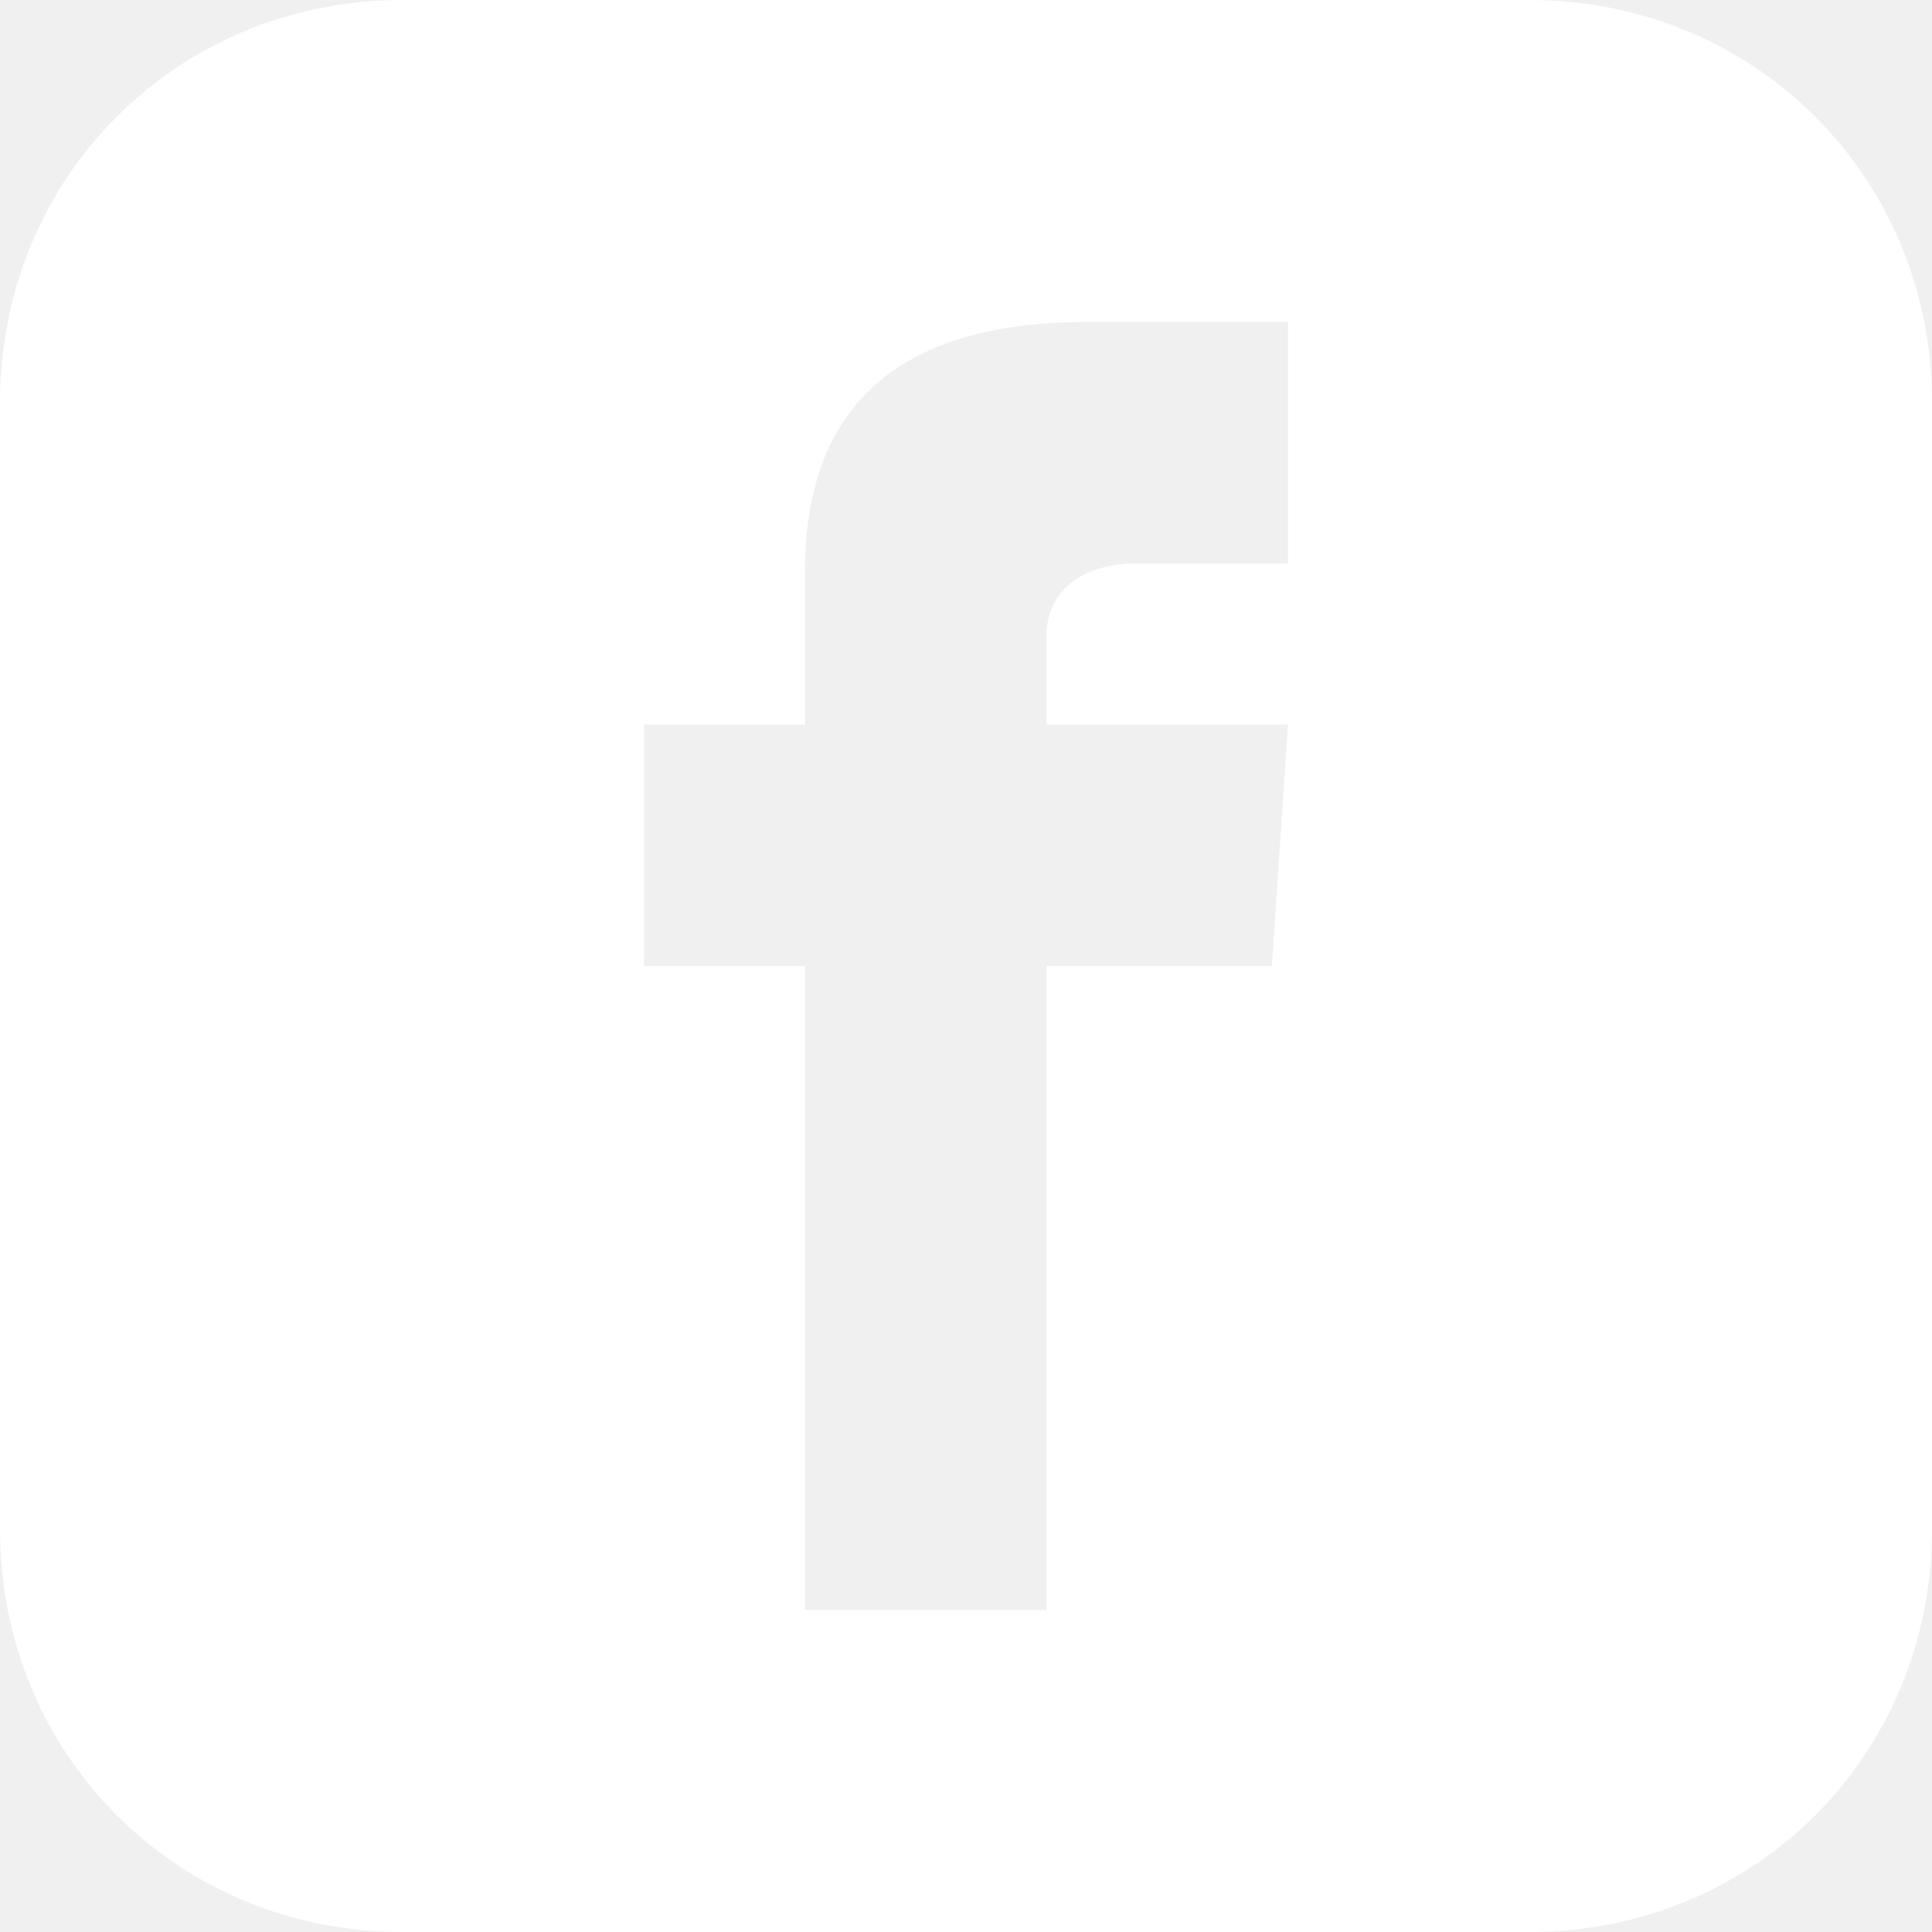
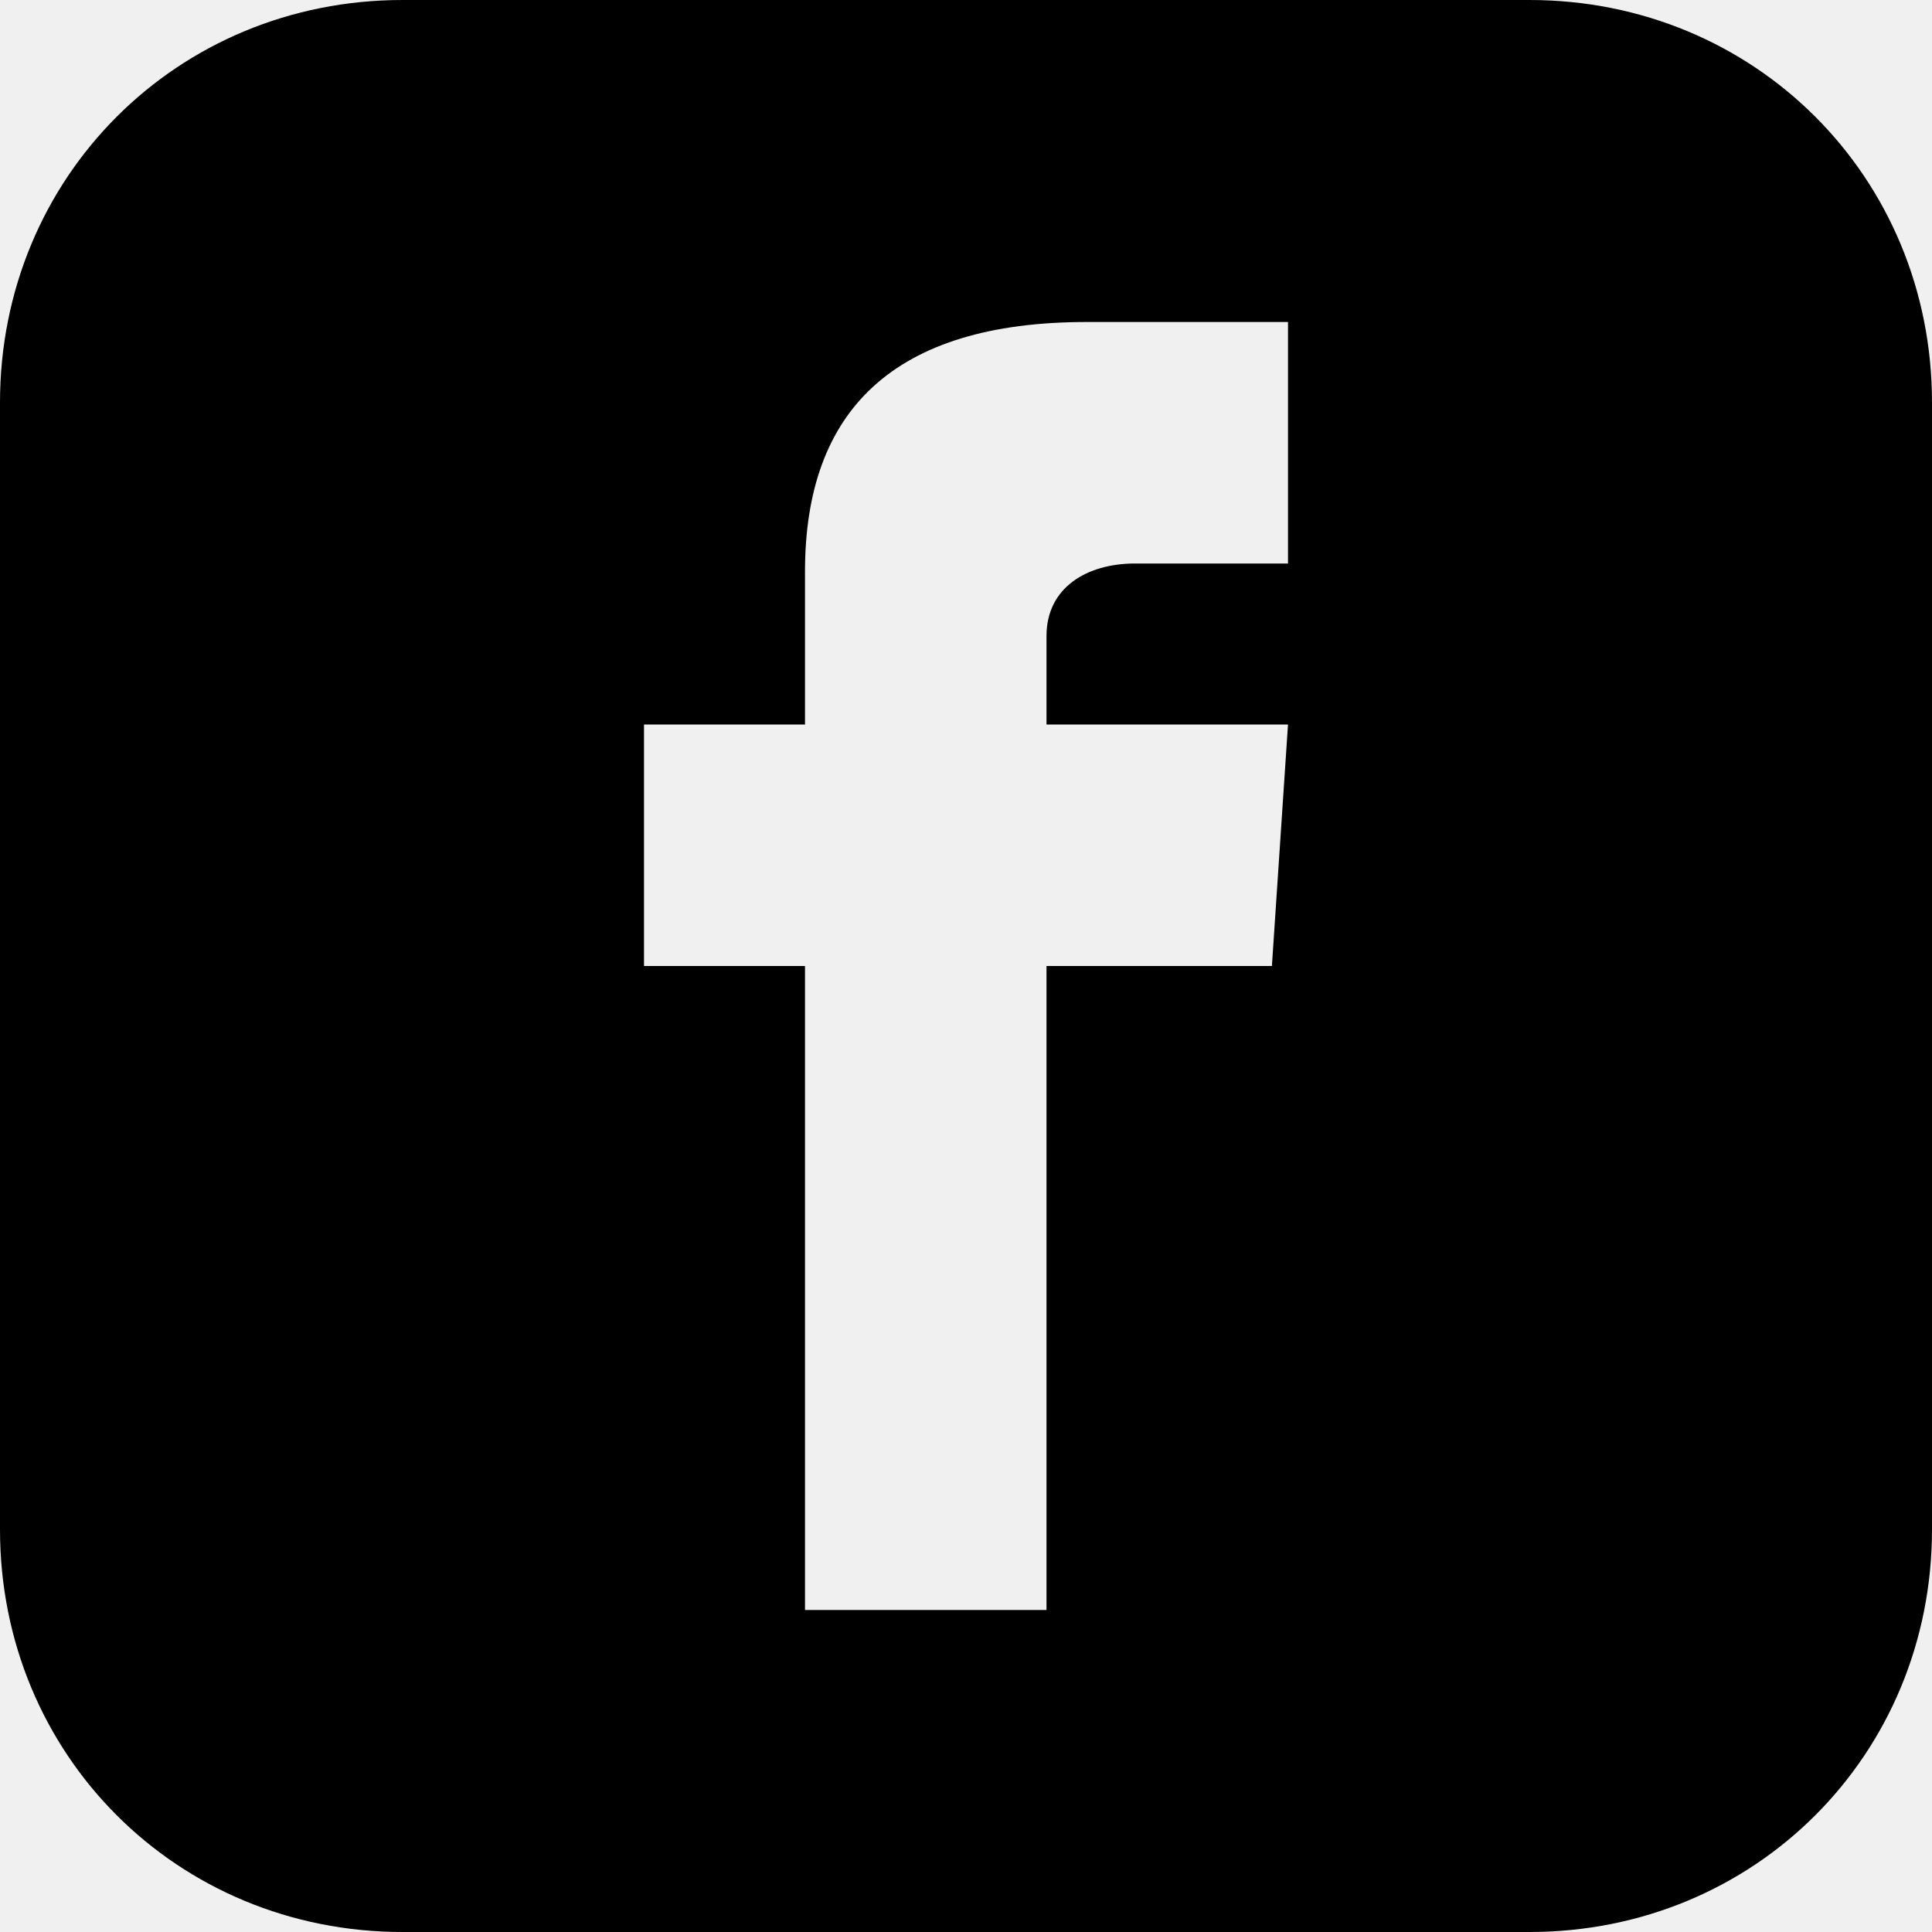
<svg xmlns="http://www.w3.org/2000/svg" version="1.1" id="Layer_1" x="0px" y="0px" viewBox="0 0 24 24" style="enable-background:new 0 0 24 24;" xml:space="preserve">
  <style type="text/css">
- 	.st0{fill:#FFFFFF;}
+ 	.st0{fill:#000000!important;}
</style>
  <path class="st0" d="M19,0H5C2.2,0,0,2.2,0,5v14c0,2.8,2.2,5,5,5h14c2.8,0,5-2.2,5-5V5C24,2.2,21.8,0,19,0z M16,7h-1.9  C13.5,7,13,7.3,13,7.9V9h3l-0.2,3H13v8h-3v-8H8V9h2V7.1c0-2,1.1-3.1,3.5-3.1H16V7z" />
</svg>
